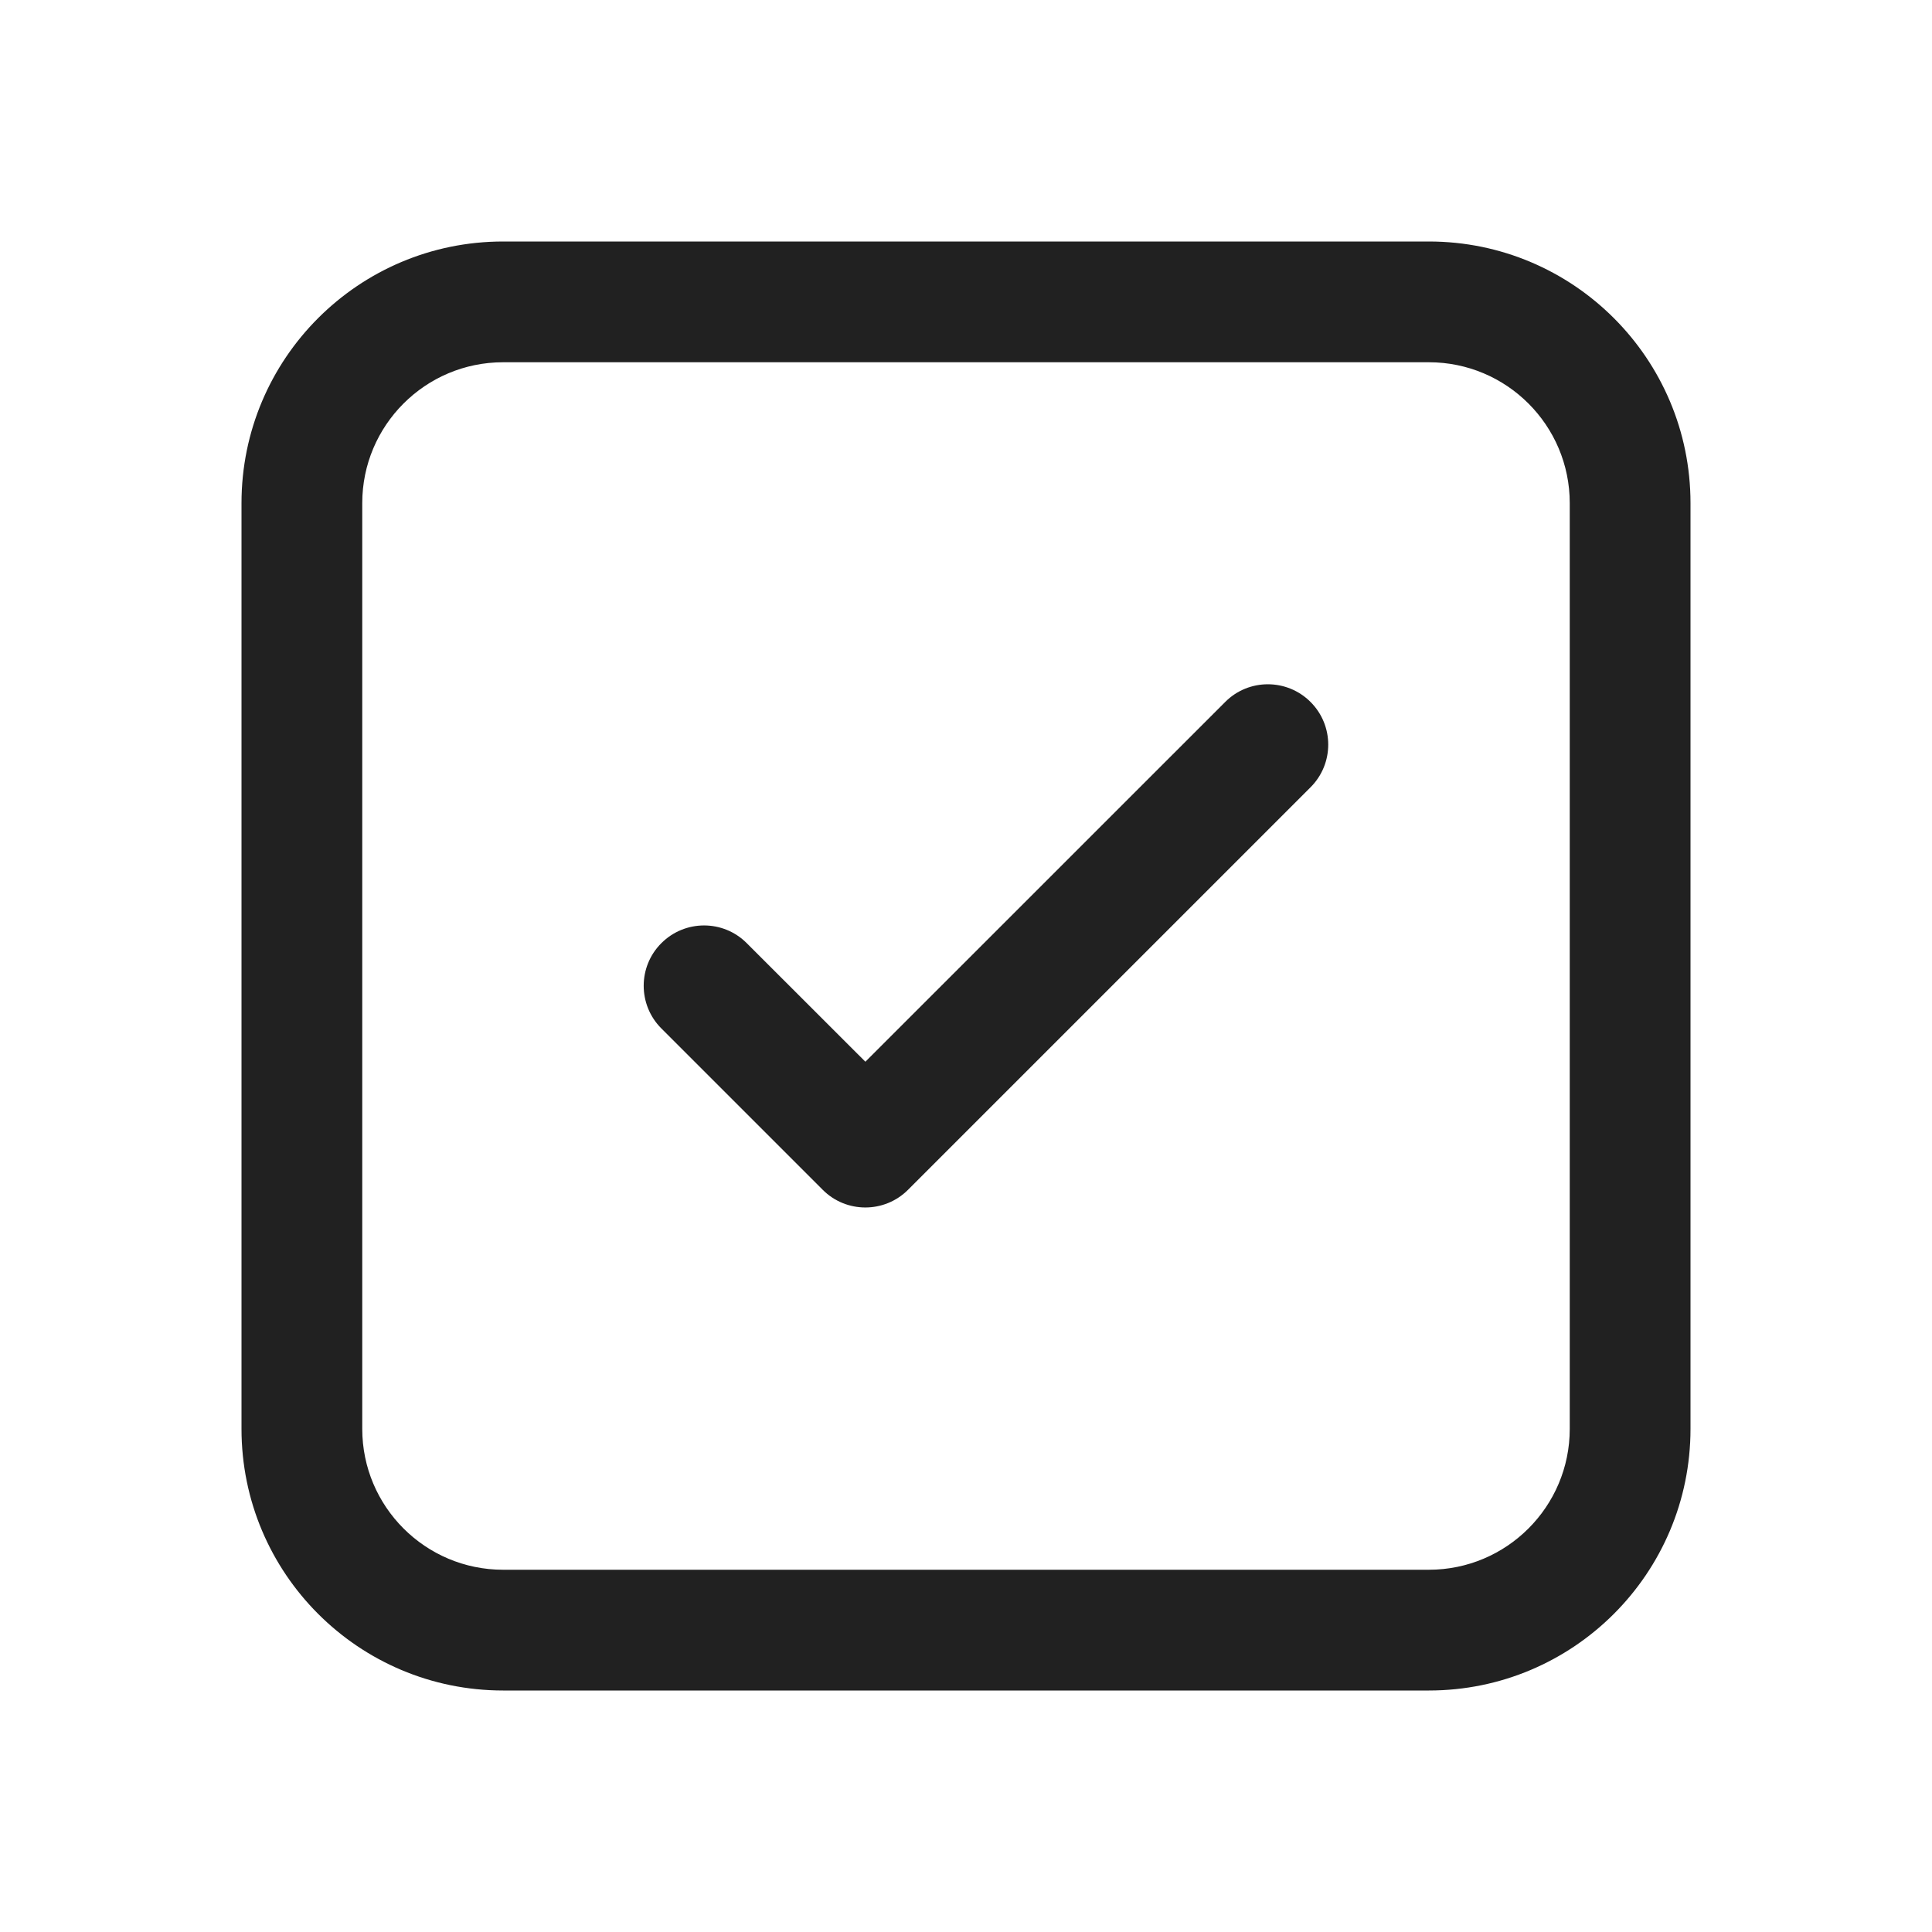
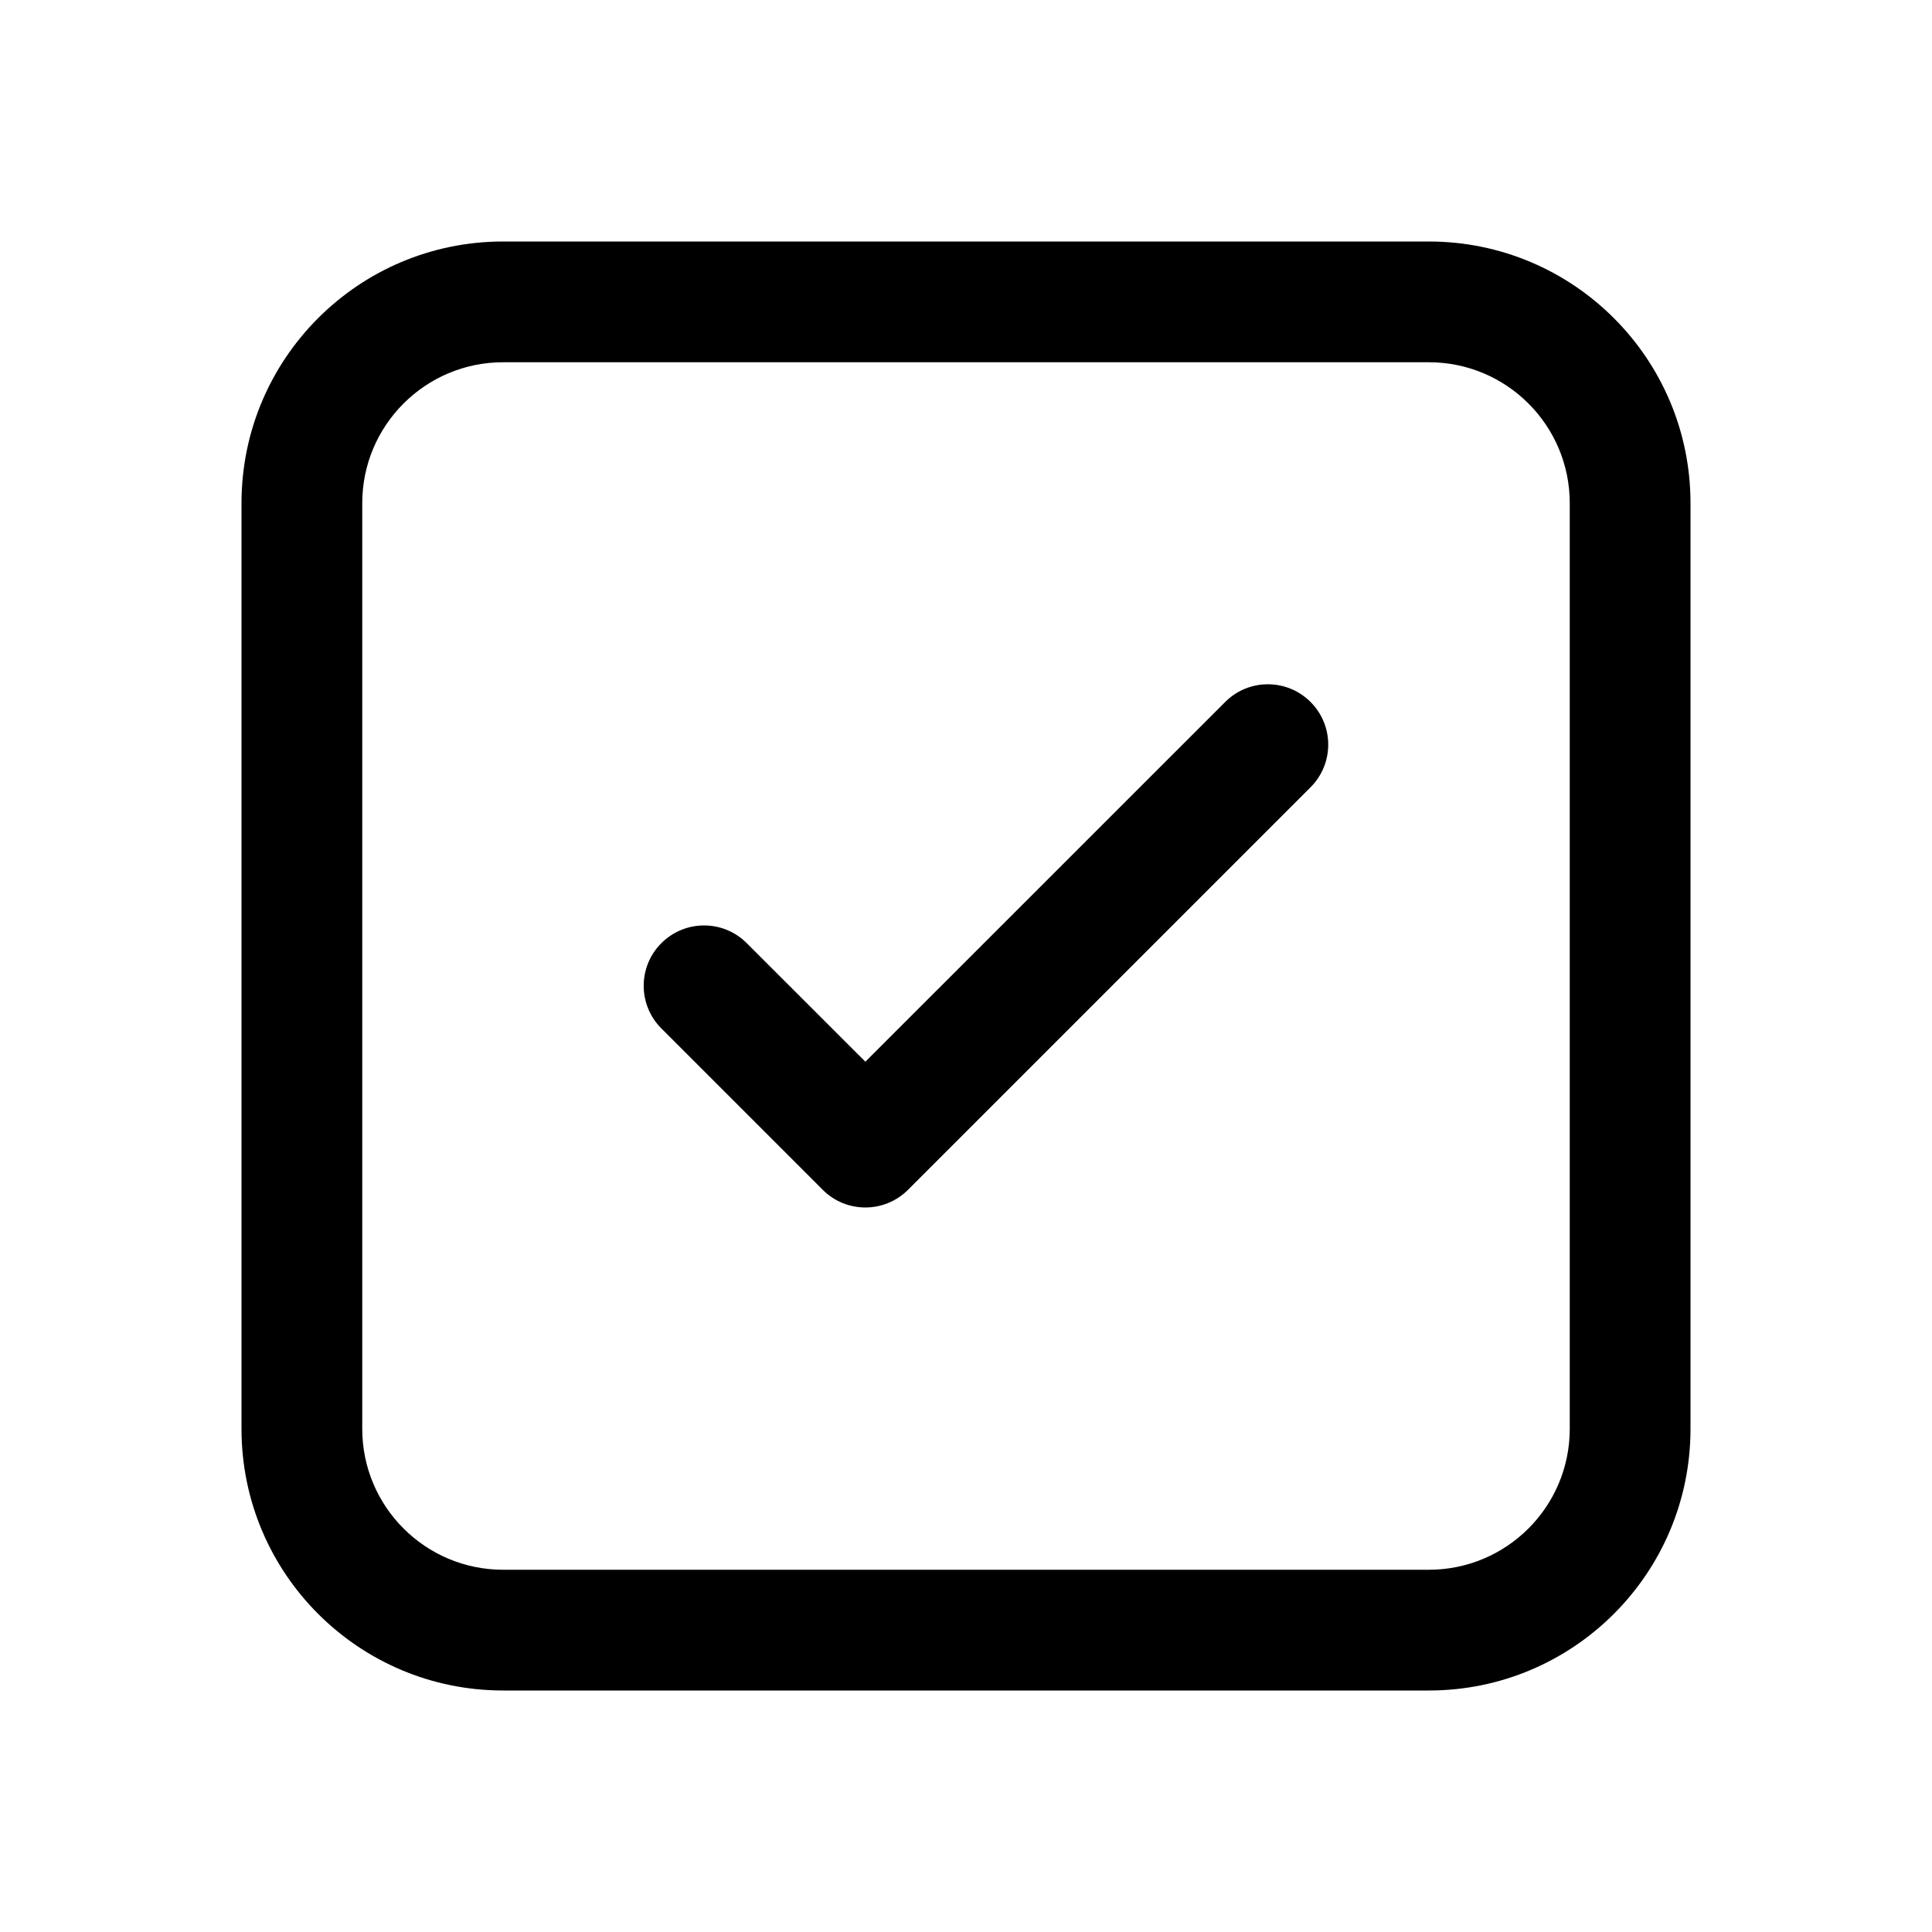
<svg xmlns="http://www.w3.org/2000/svg" width="24" height="24" viewBox="0 0 24 24" fill="none">
-   <path d="M16.28 9.78C16.573 9.487 16.573 9.013 16.28 8.72C15.987 8.427 15.512 8.427 15.22 8.72L10.75 13.189L9.276 11.716C8.984 11.423 8.509 11.423 8.216 11.716C7.923 12.008 7.923 12.483 8.216 12.776L10.22 14.78C10.512 15.073 10.987 15.073 11.28 14.78L16.28 9.78ZM6.25 3C4.455 3 3 4.455 3 6.25V17.75C3 19.545 4.455 21 6.25 21H17.75C19.545 21 21 19.545 21 17.75V6.25C21 4.455 19.545 3 17.75 3H6.25ZM4.5 6.25C4.5 5.284 5.284 4.5 6.25 4.5H17.75C18.716 4.5 19.5 5.284 19.5 6.25V17.75C19.5 18.716 18.716 19.5 17.75 19.5H6.25C5.284 19.5 4.5 18.716 4.5 17.75V6.25Z" fill="#212121" />
+   <path d="M16.28 9.78C16.573 9.487 16.573 9.013 16.28 8.72C15.987 8.427 15.512 8.427 15.22 8.72L10.75 13.189L9.276 11.716C8.984 11.423 8.509 11.423 8.216 11.716C7.923 12.008 7.923 12.483 8.216 12.776L10.22 14.78C10.512 15.073 10.987 15.073 11.28 14.78L16.28 9.78ZM6.25 3C4.455 3 3 4.455 3 6.25V17.75C3 19.545 4.455 21 6.25 21H17.75C19.545 21 21 19.545 21 17.75V6.25C21 4.455 19.545 3 17.75 3H6.25ZM4.5 6.25C4.5 5.284 5.284 4.5 6.25 4.5H17.75C18.716 4.5 19.5 5.284 19.5 6.25V17.75C19.5 18.716 18.716 19.5 17.75 19.5H6.25C5.284 19.5 4.5 18.716 4.5 17.75V6.25Z" fill="currentColor" />
</svg>
